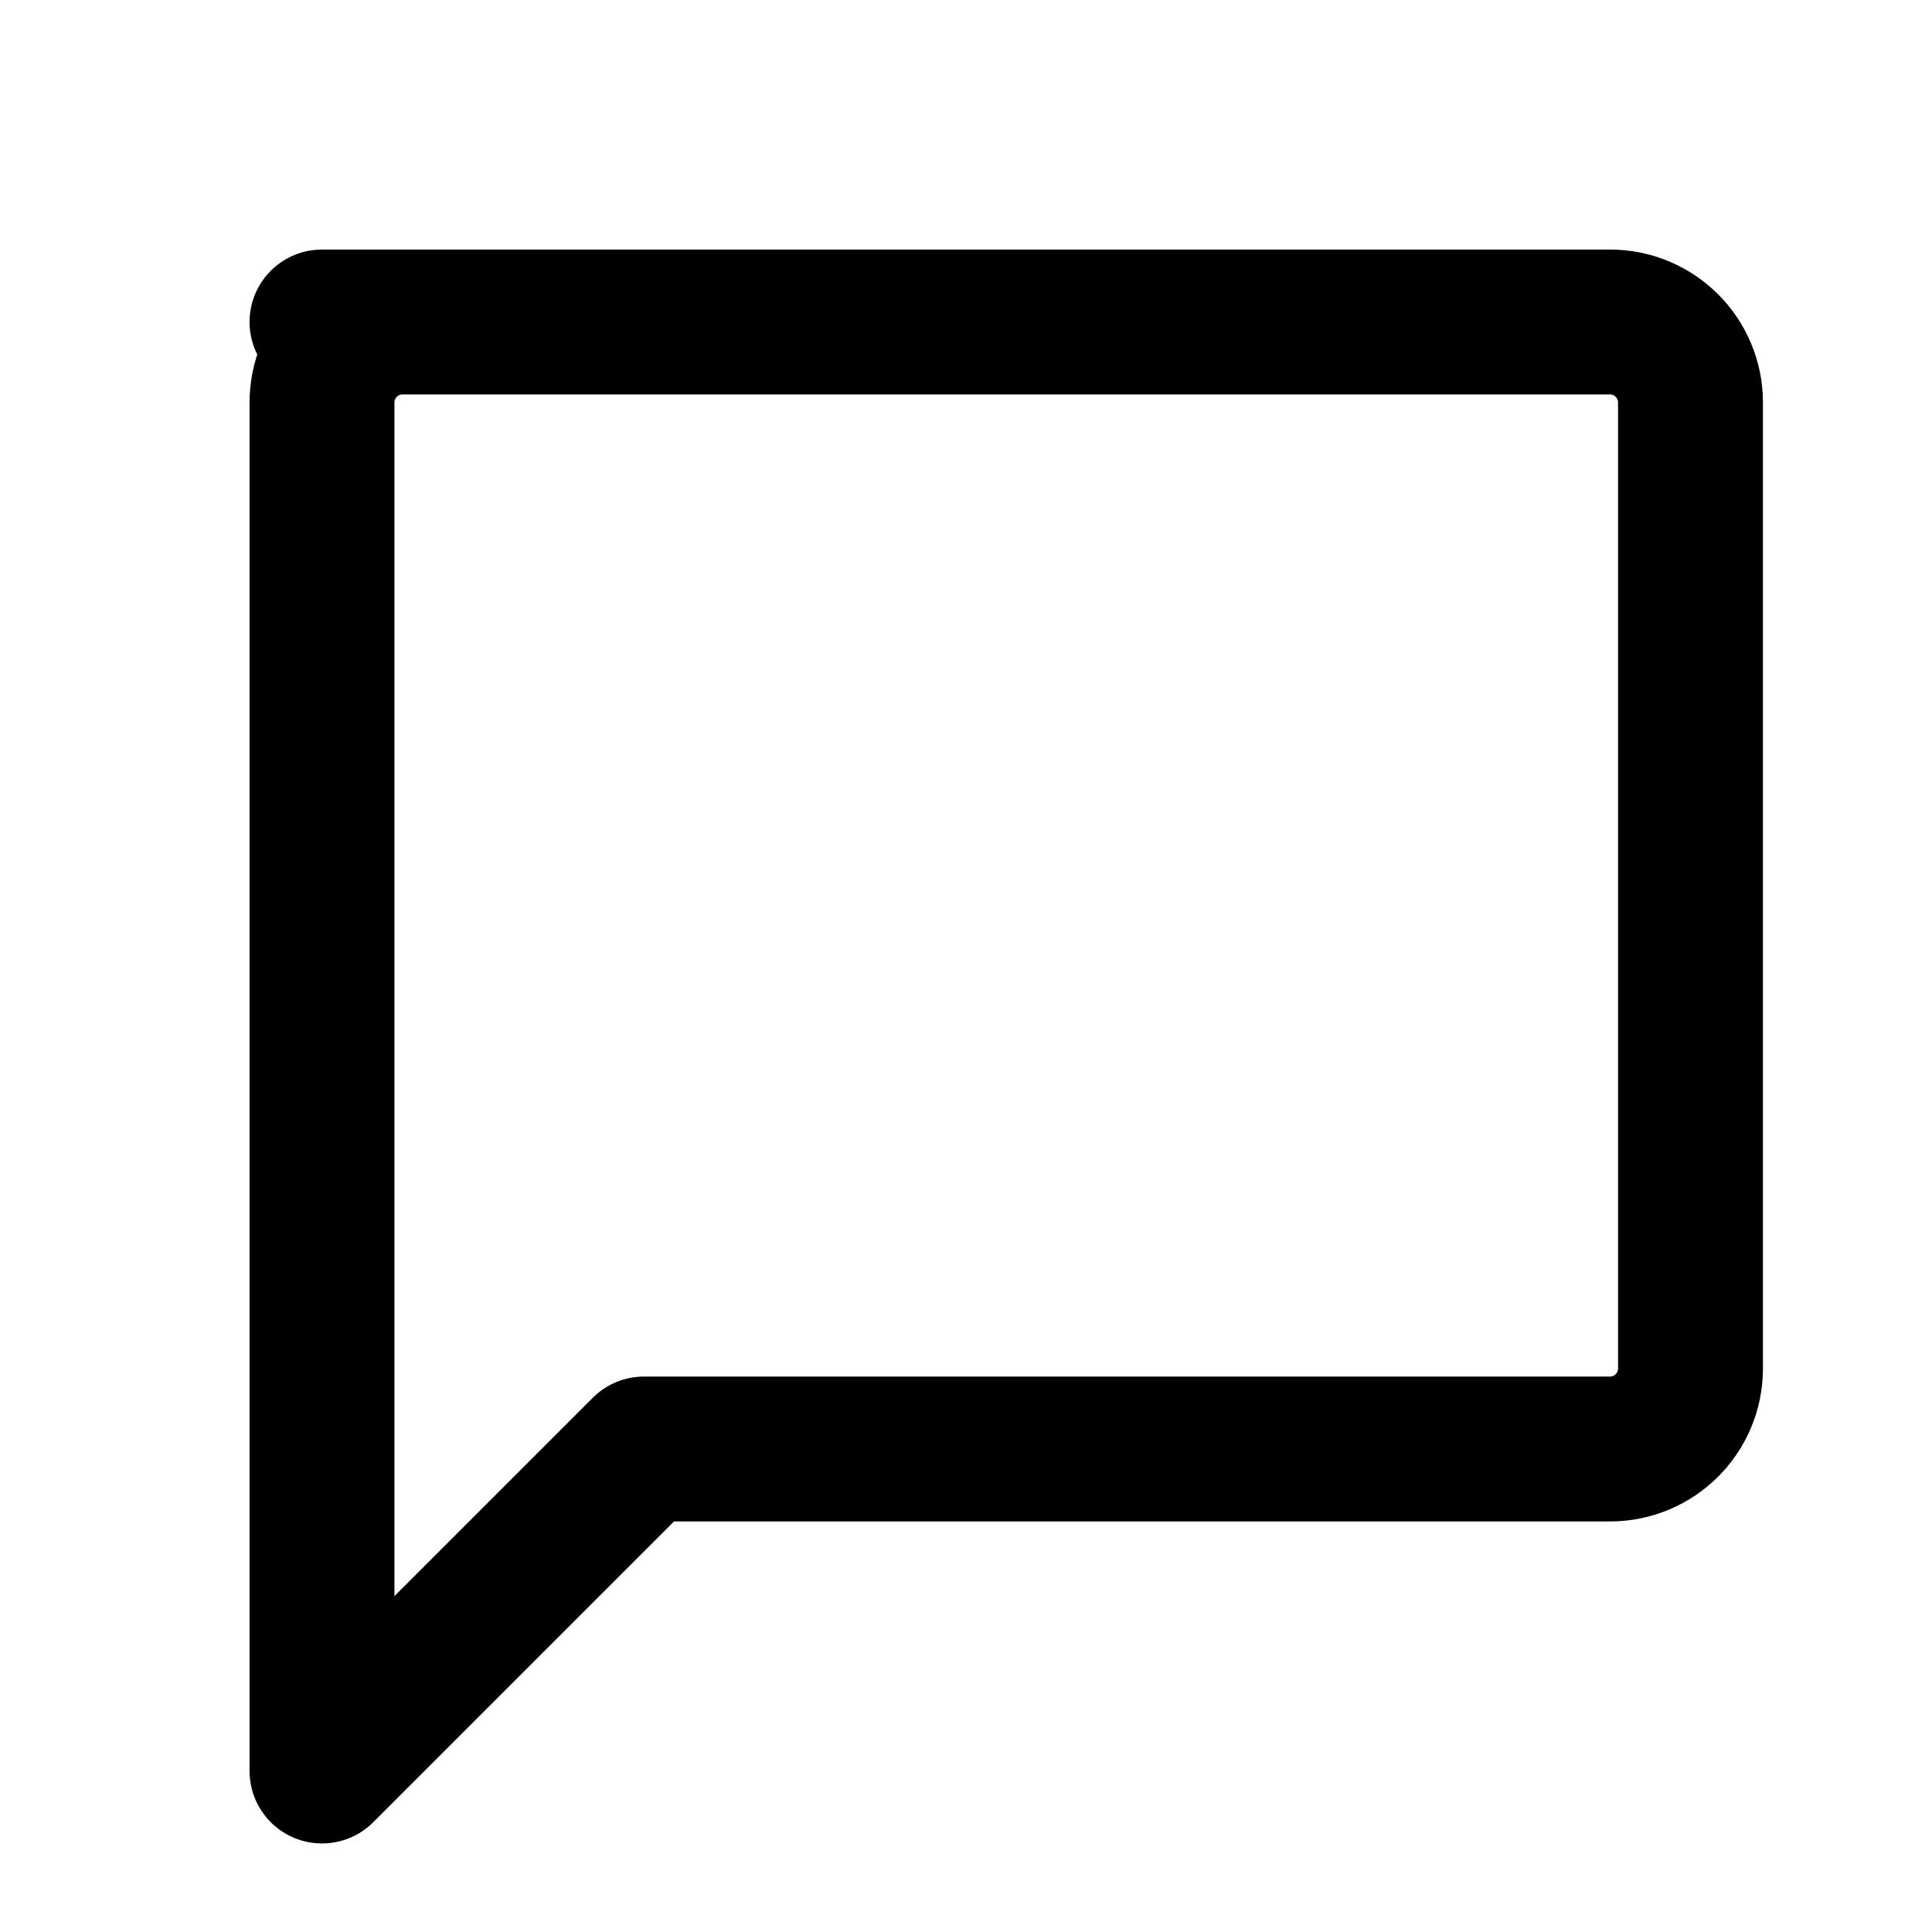
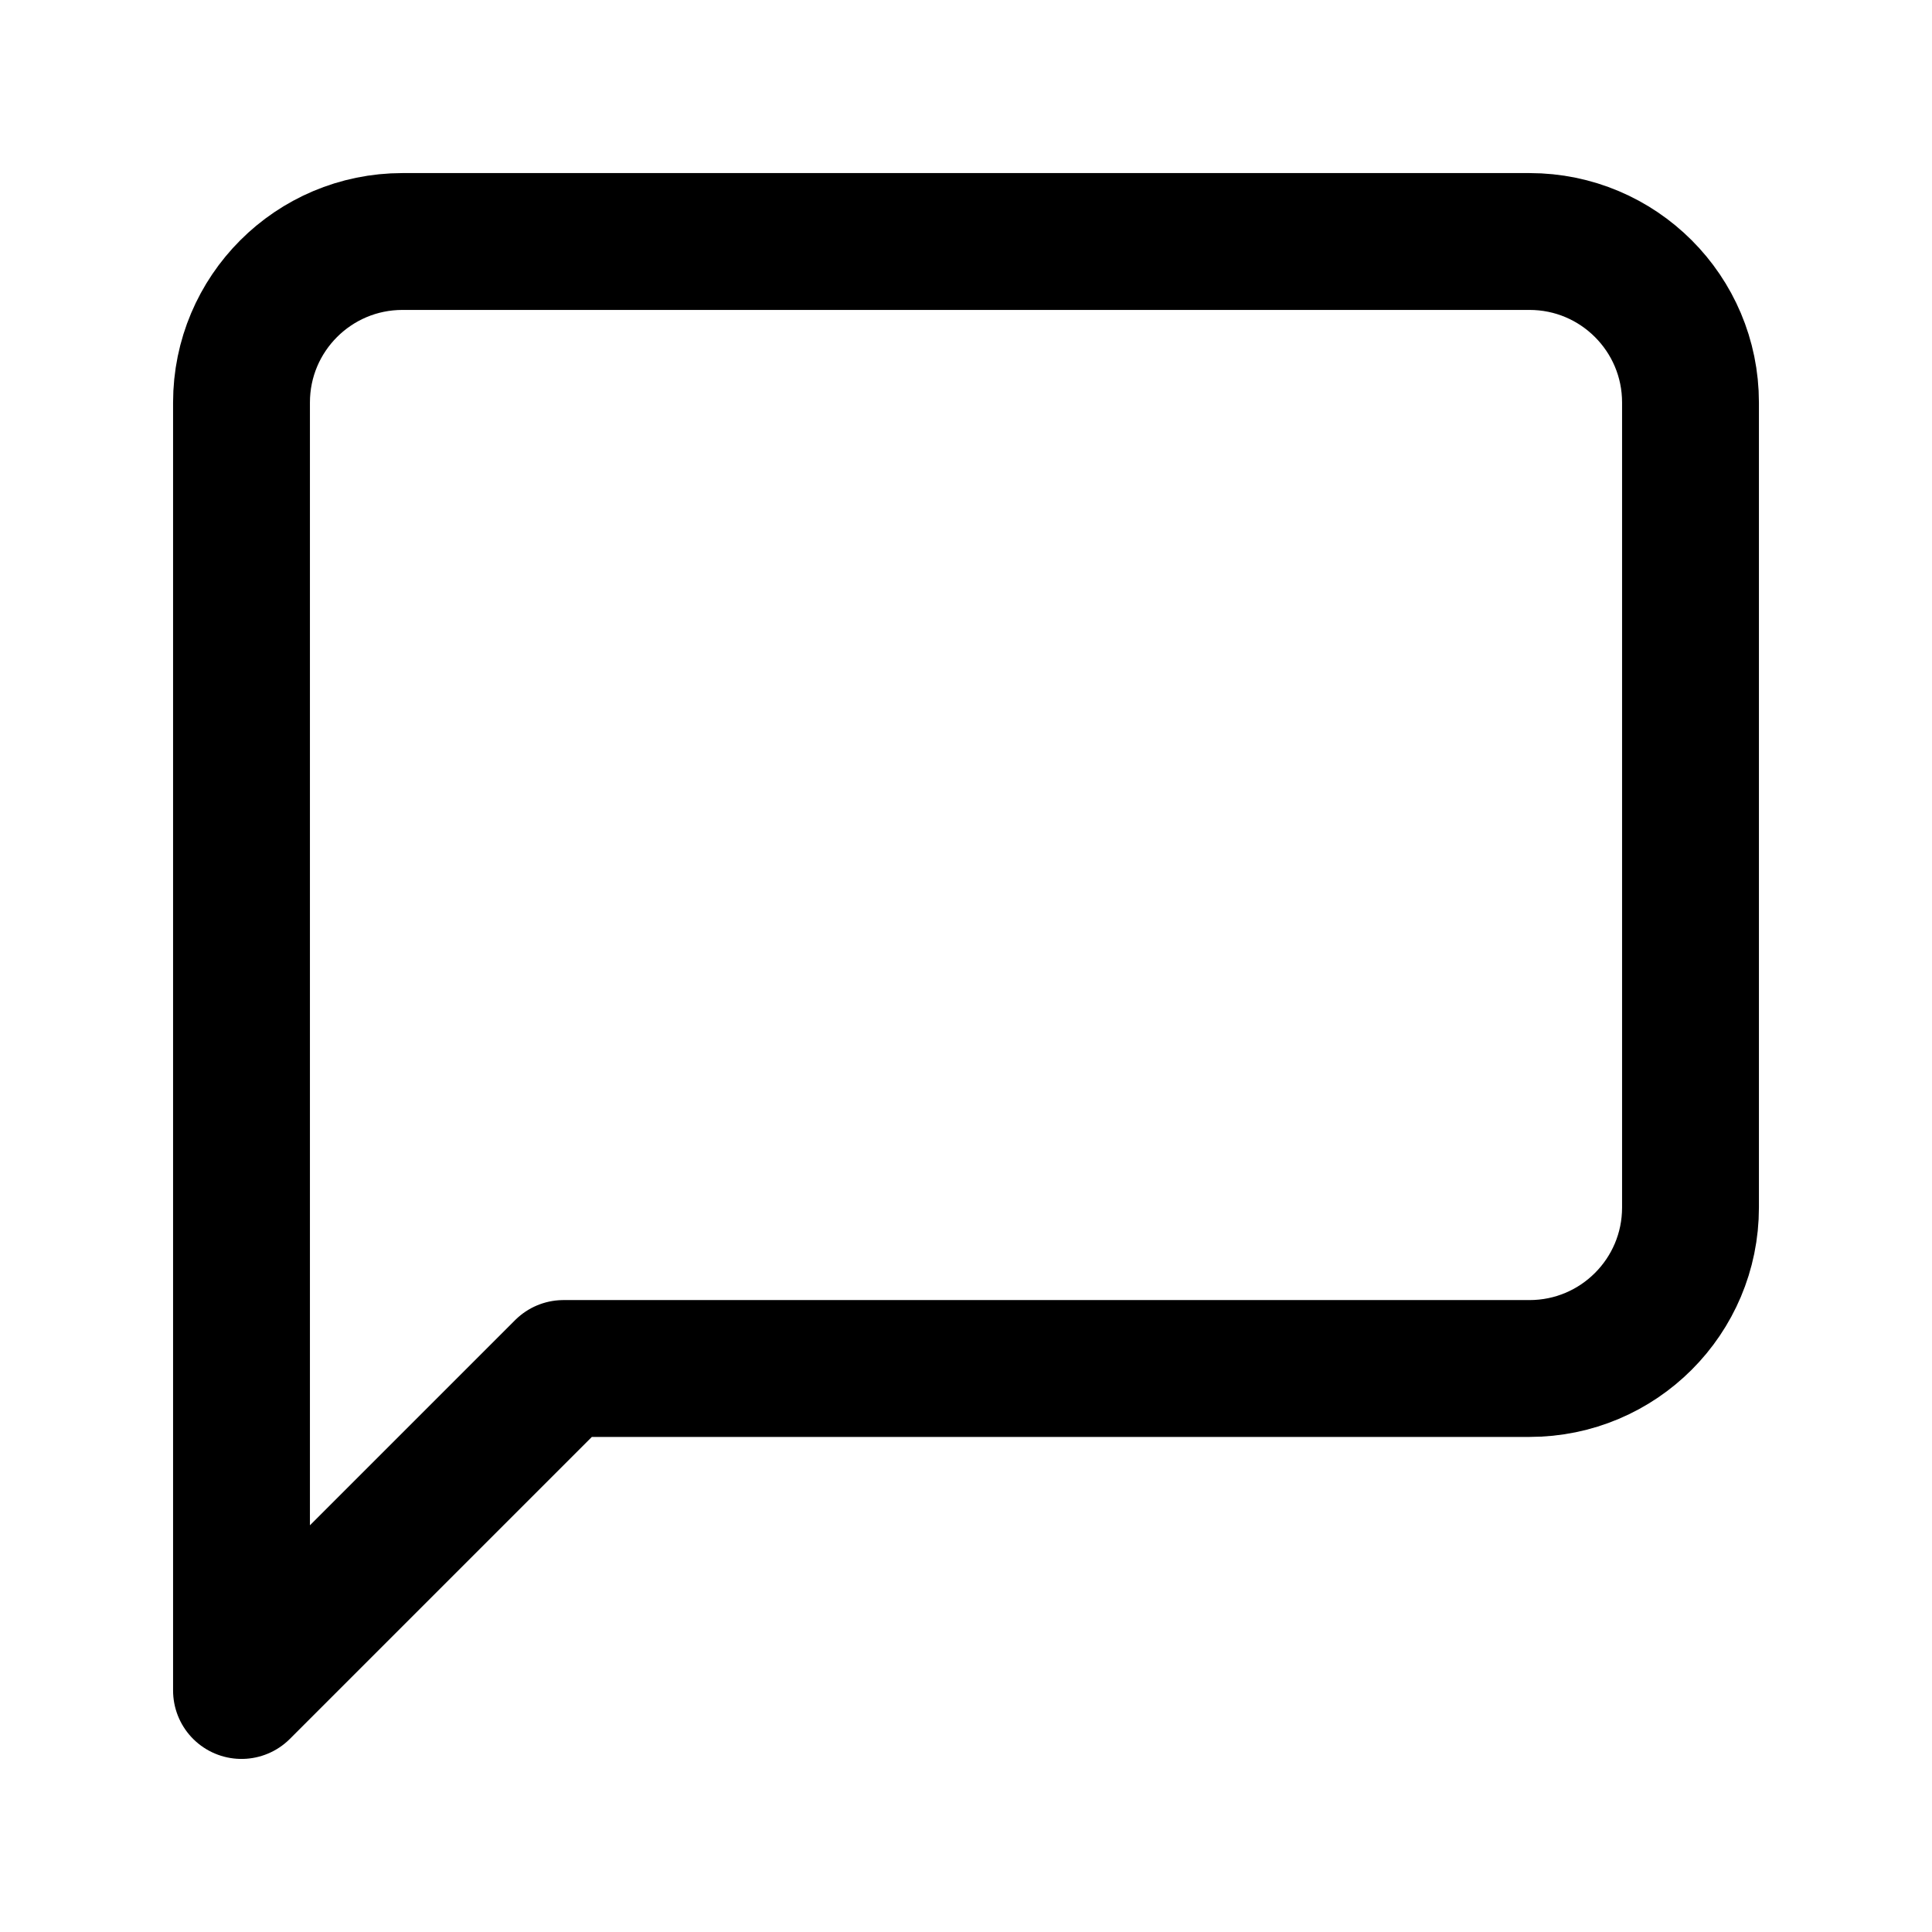
- <svg xmlns="http://www.w3.org/2000/svg" viewBox="0 0 24 24">
-   <path d="M4 4h16a1 1 0 0 1 1 1v12a1 1 0 0 1-1 1H8l-4 4V5a1 1 0 0 1 1-1z" fill="none" stroke="currentColor" stroke-width="1.8" stroke-linejoin="round" />
+ <svg viewBox="0 0 24 24" fill="none" stroke="currentColor" stroke-width="1.7" stroke-linecap="round" stroke-linejoin="round">
+   <path d="M21 15a2 2 0 0 1-2 2H7l-4 4V5a2 2 0 0 1 2-2h14a2 2 0 0 1 2 2z" />
</svg>
